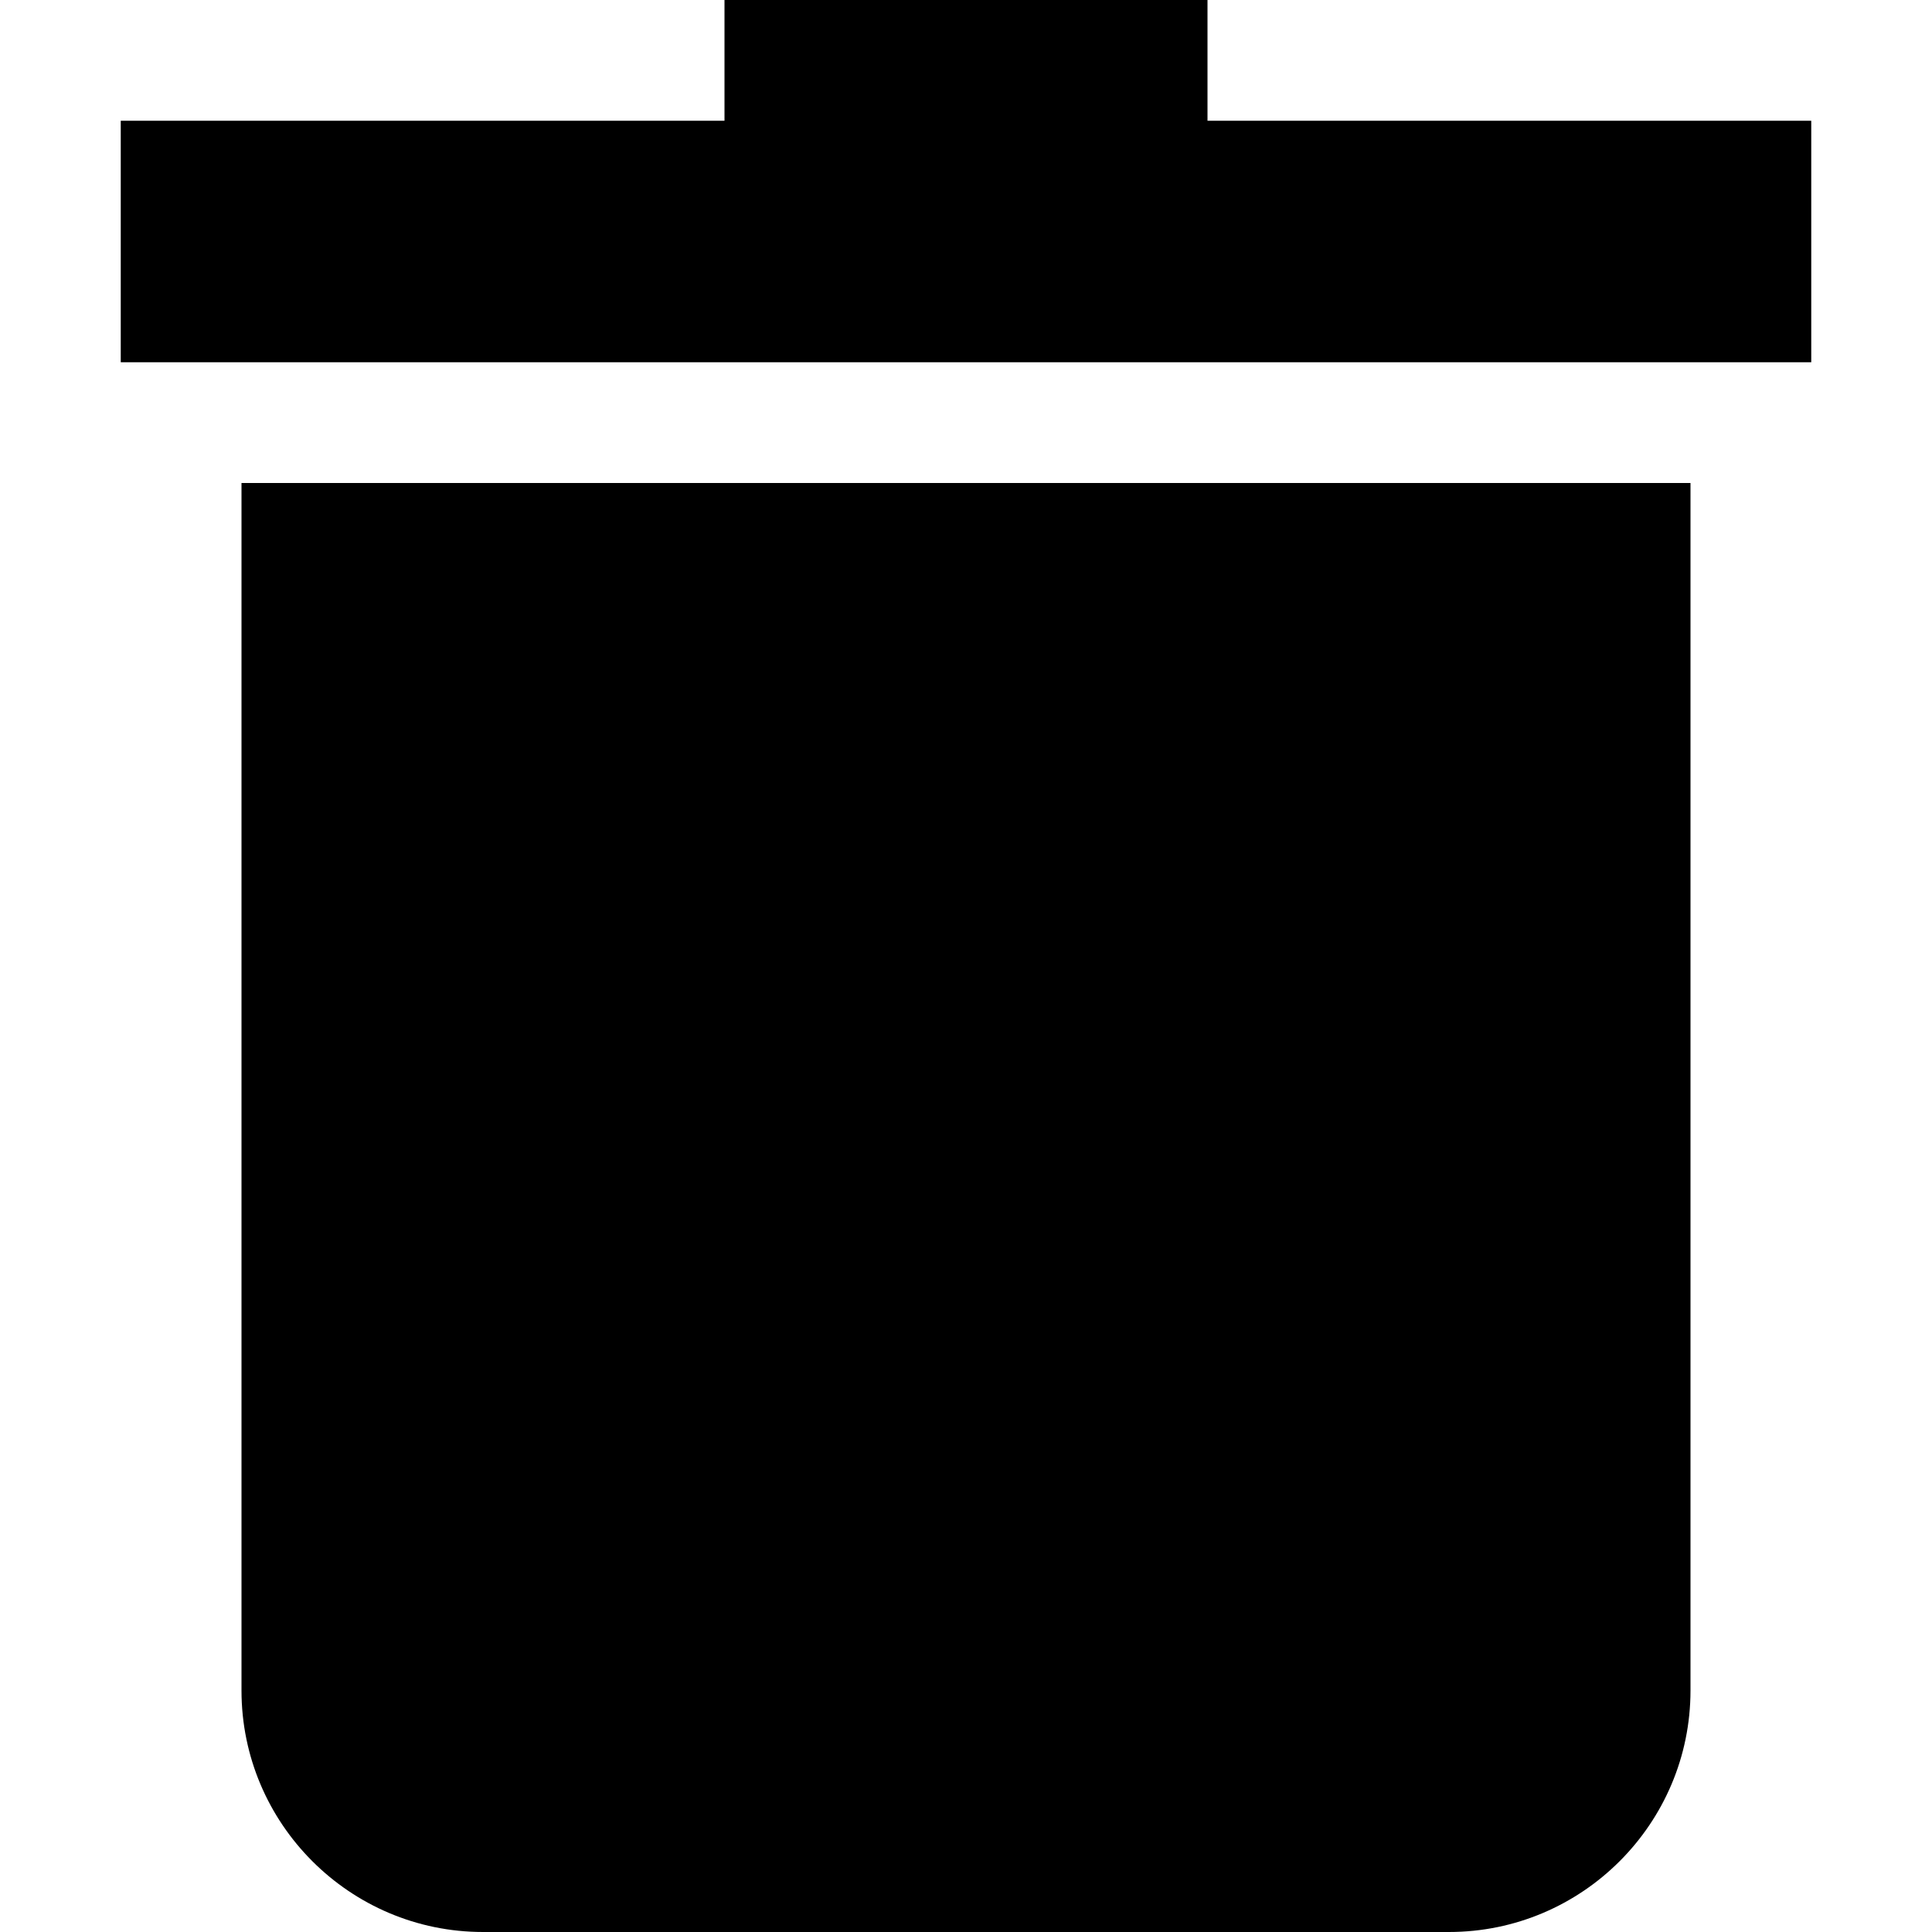
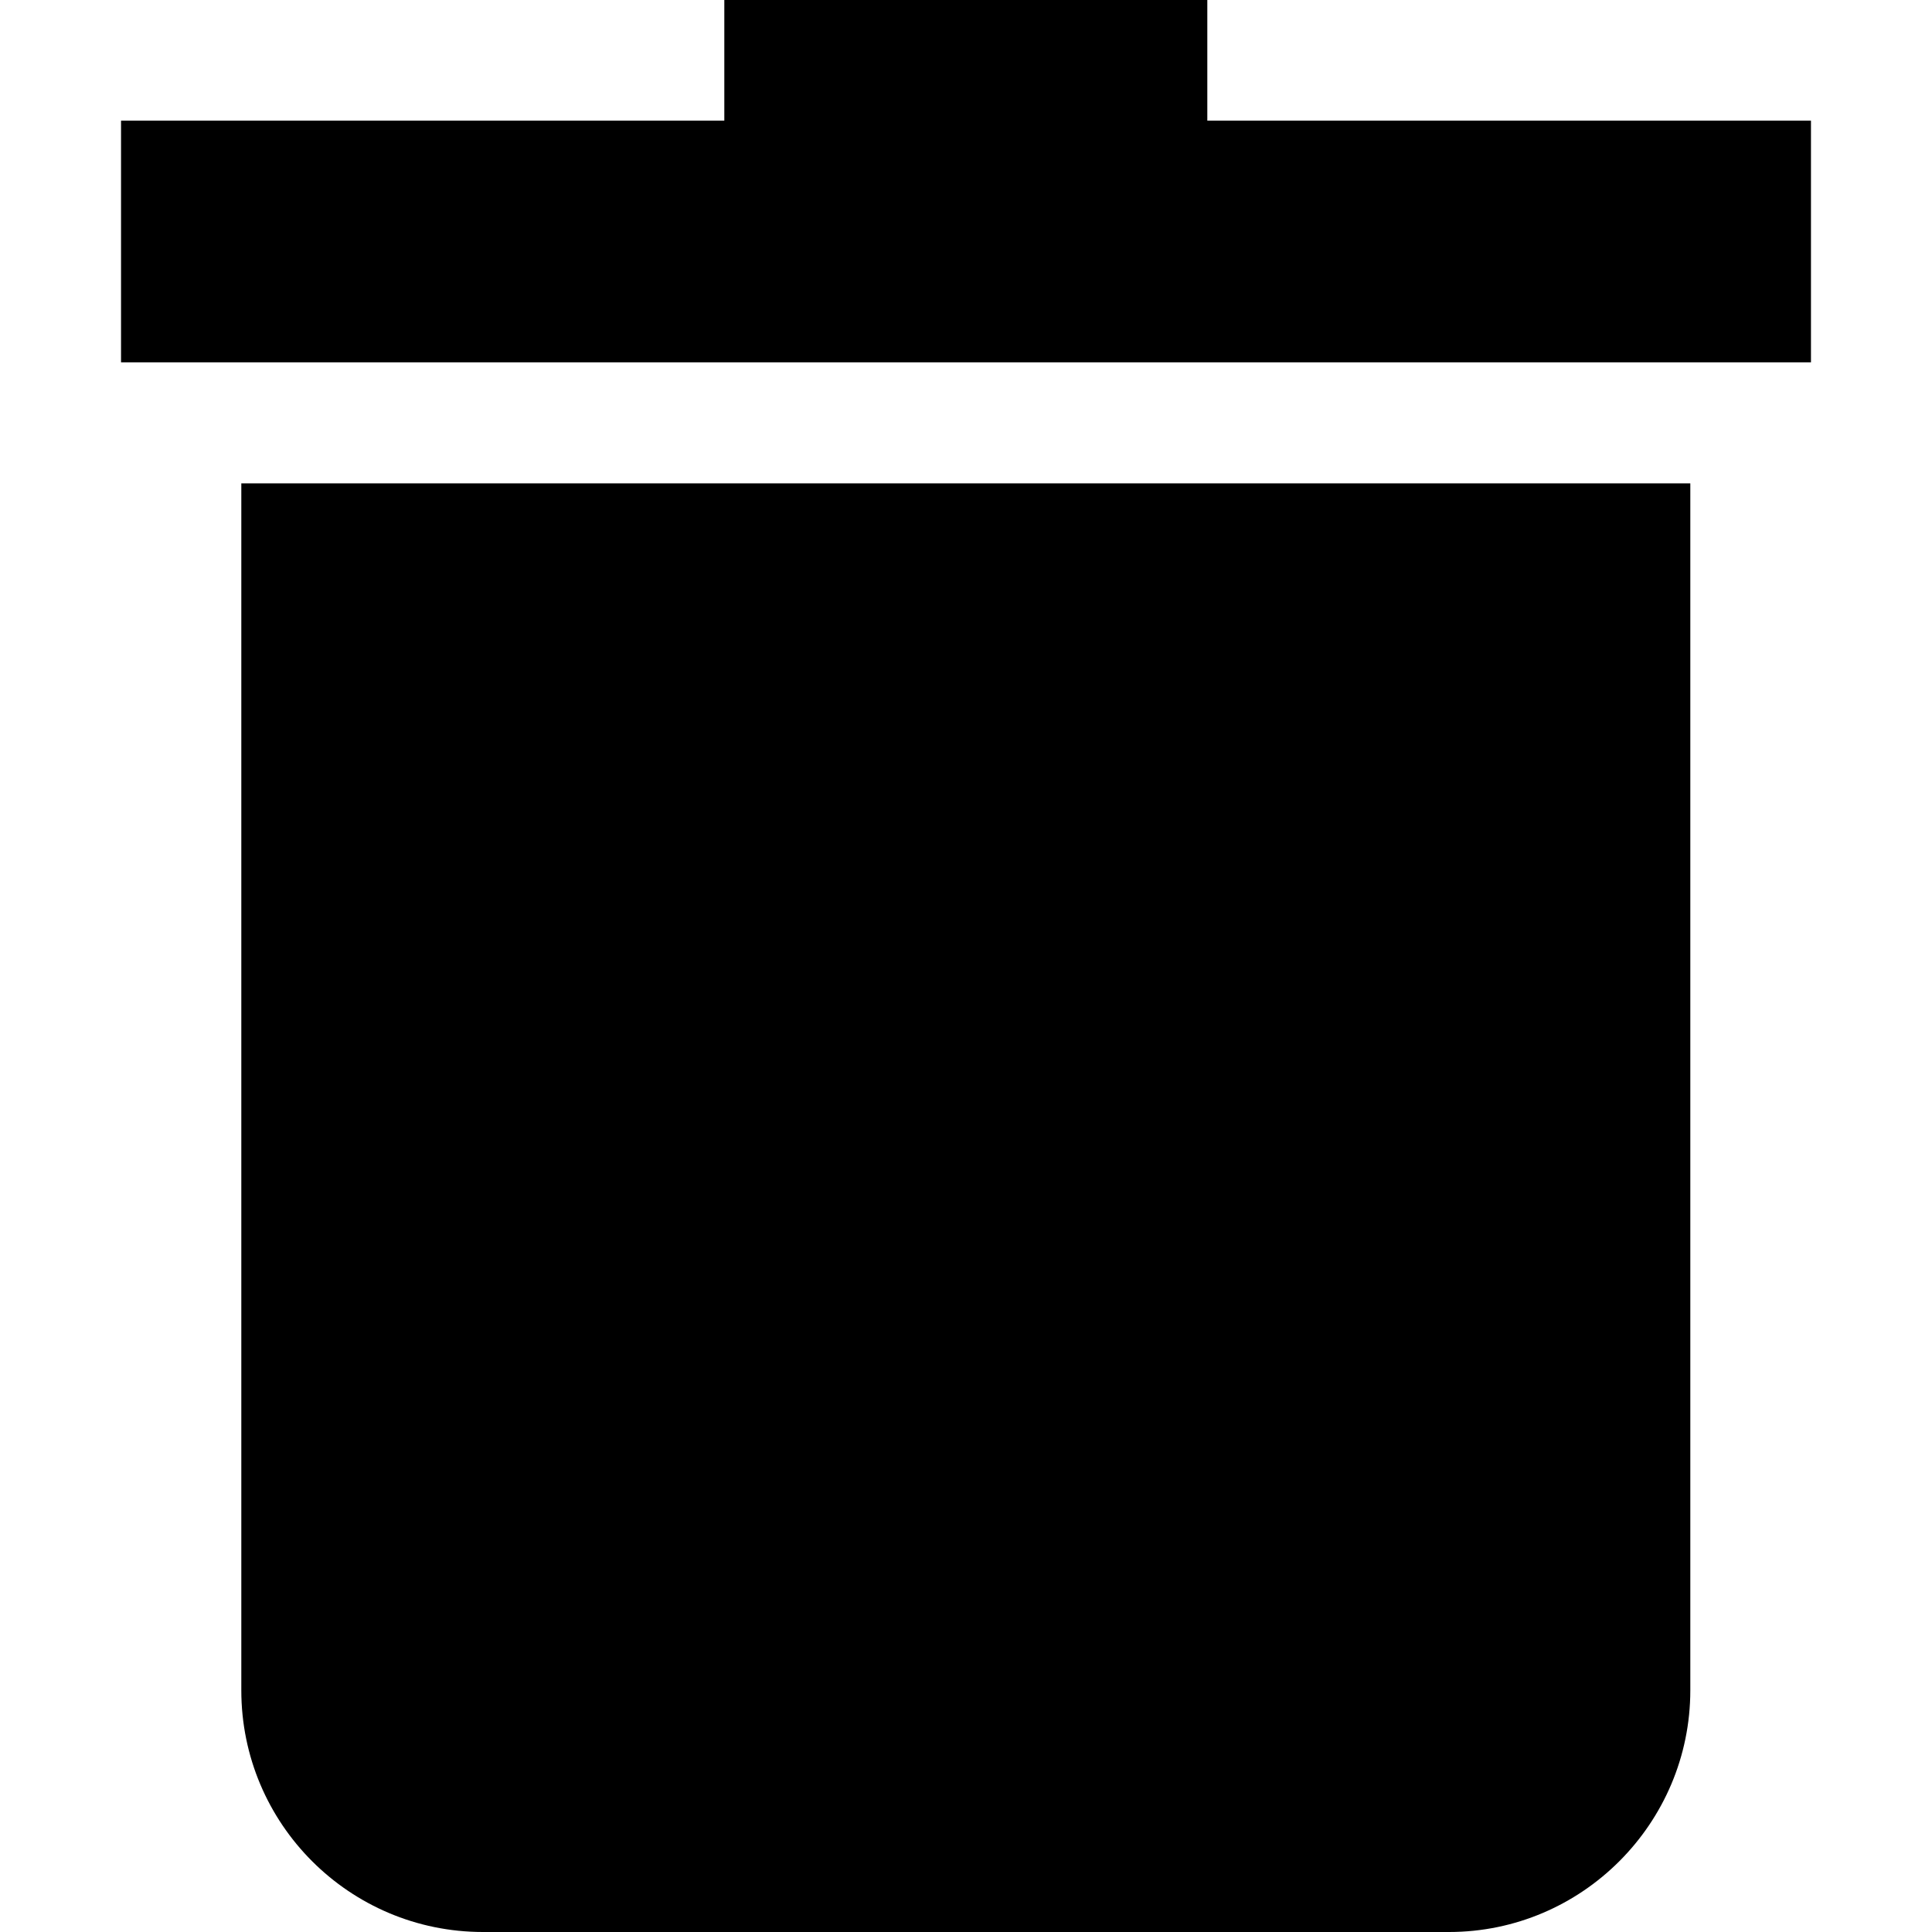
- <svg xmlns="http://www.w3.org/2000/svg" id="Capa_1" enable-background="new 0 0 515.556 515.556" height="512" viewBox="0 0 515.556 515.556" width="512">
-   <path d="m64.444 451.111c0 35.526 28.902 64.444 64.444 64.444h257.778c35.542 0 64.444-28.918 64.444-64.444v-322.222h-386.666z" />
-   <path d="m322.222 32.222v-32.222h-128.889v32.222h-161.111v64.444h451.111v-64.444z" />
+ <svg xmlns="http://www.w3.org/2000/svg" height="512" viewBox="0 0 515.6 515.6" width="512">
+   <path d="M64.4 451.1a64.5 64.5 0 0064.5 64.5h257.8c35.5 0 64.4-29 64.4-64.5V129H64.4zM322.2 32.2V0H193.3v32.2h-161v64.5h451V32.2z" />
</svg>
